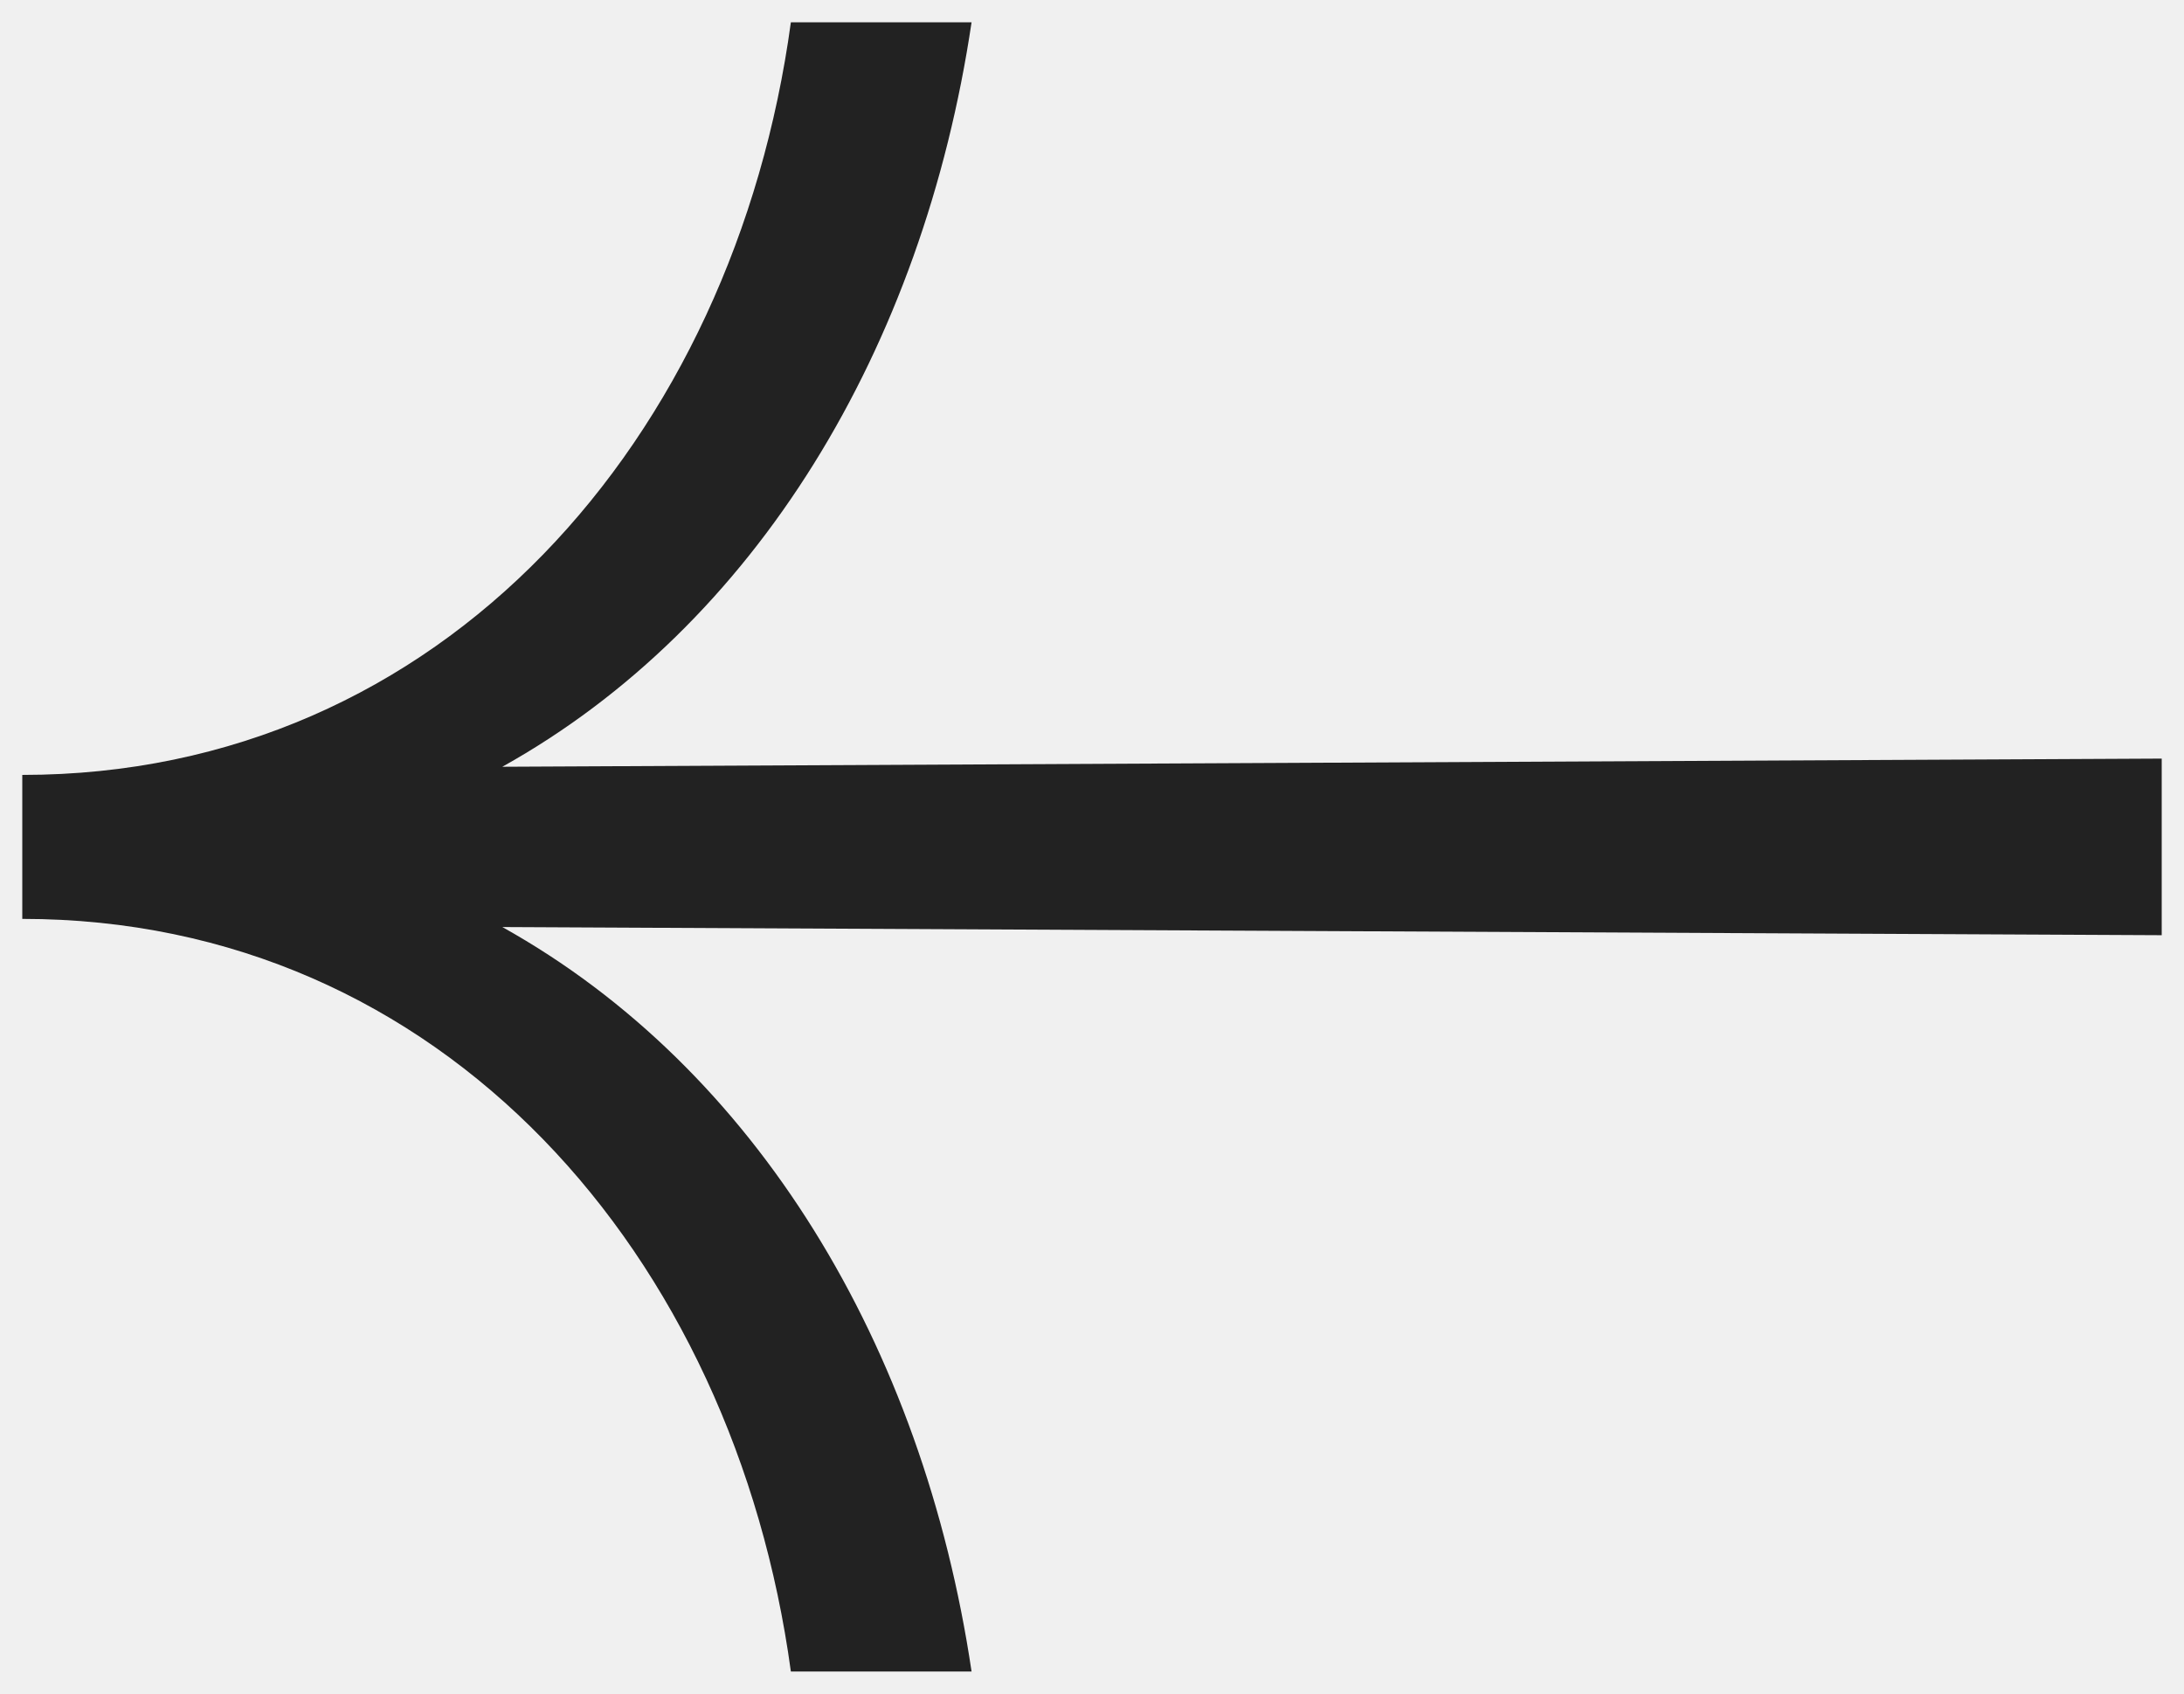
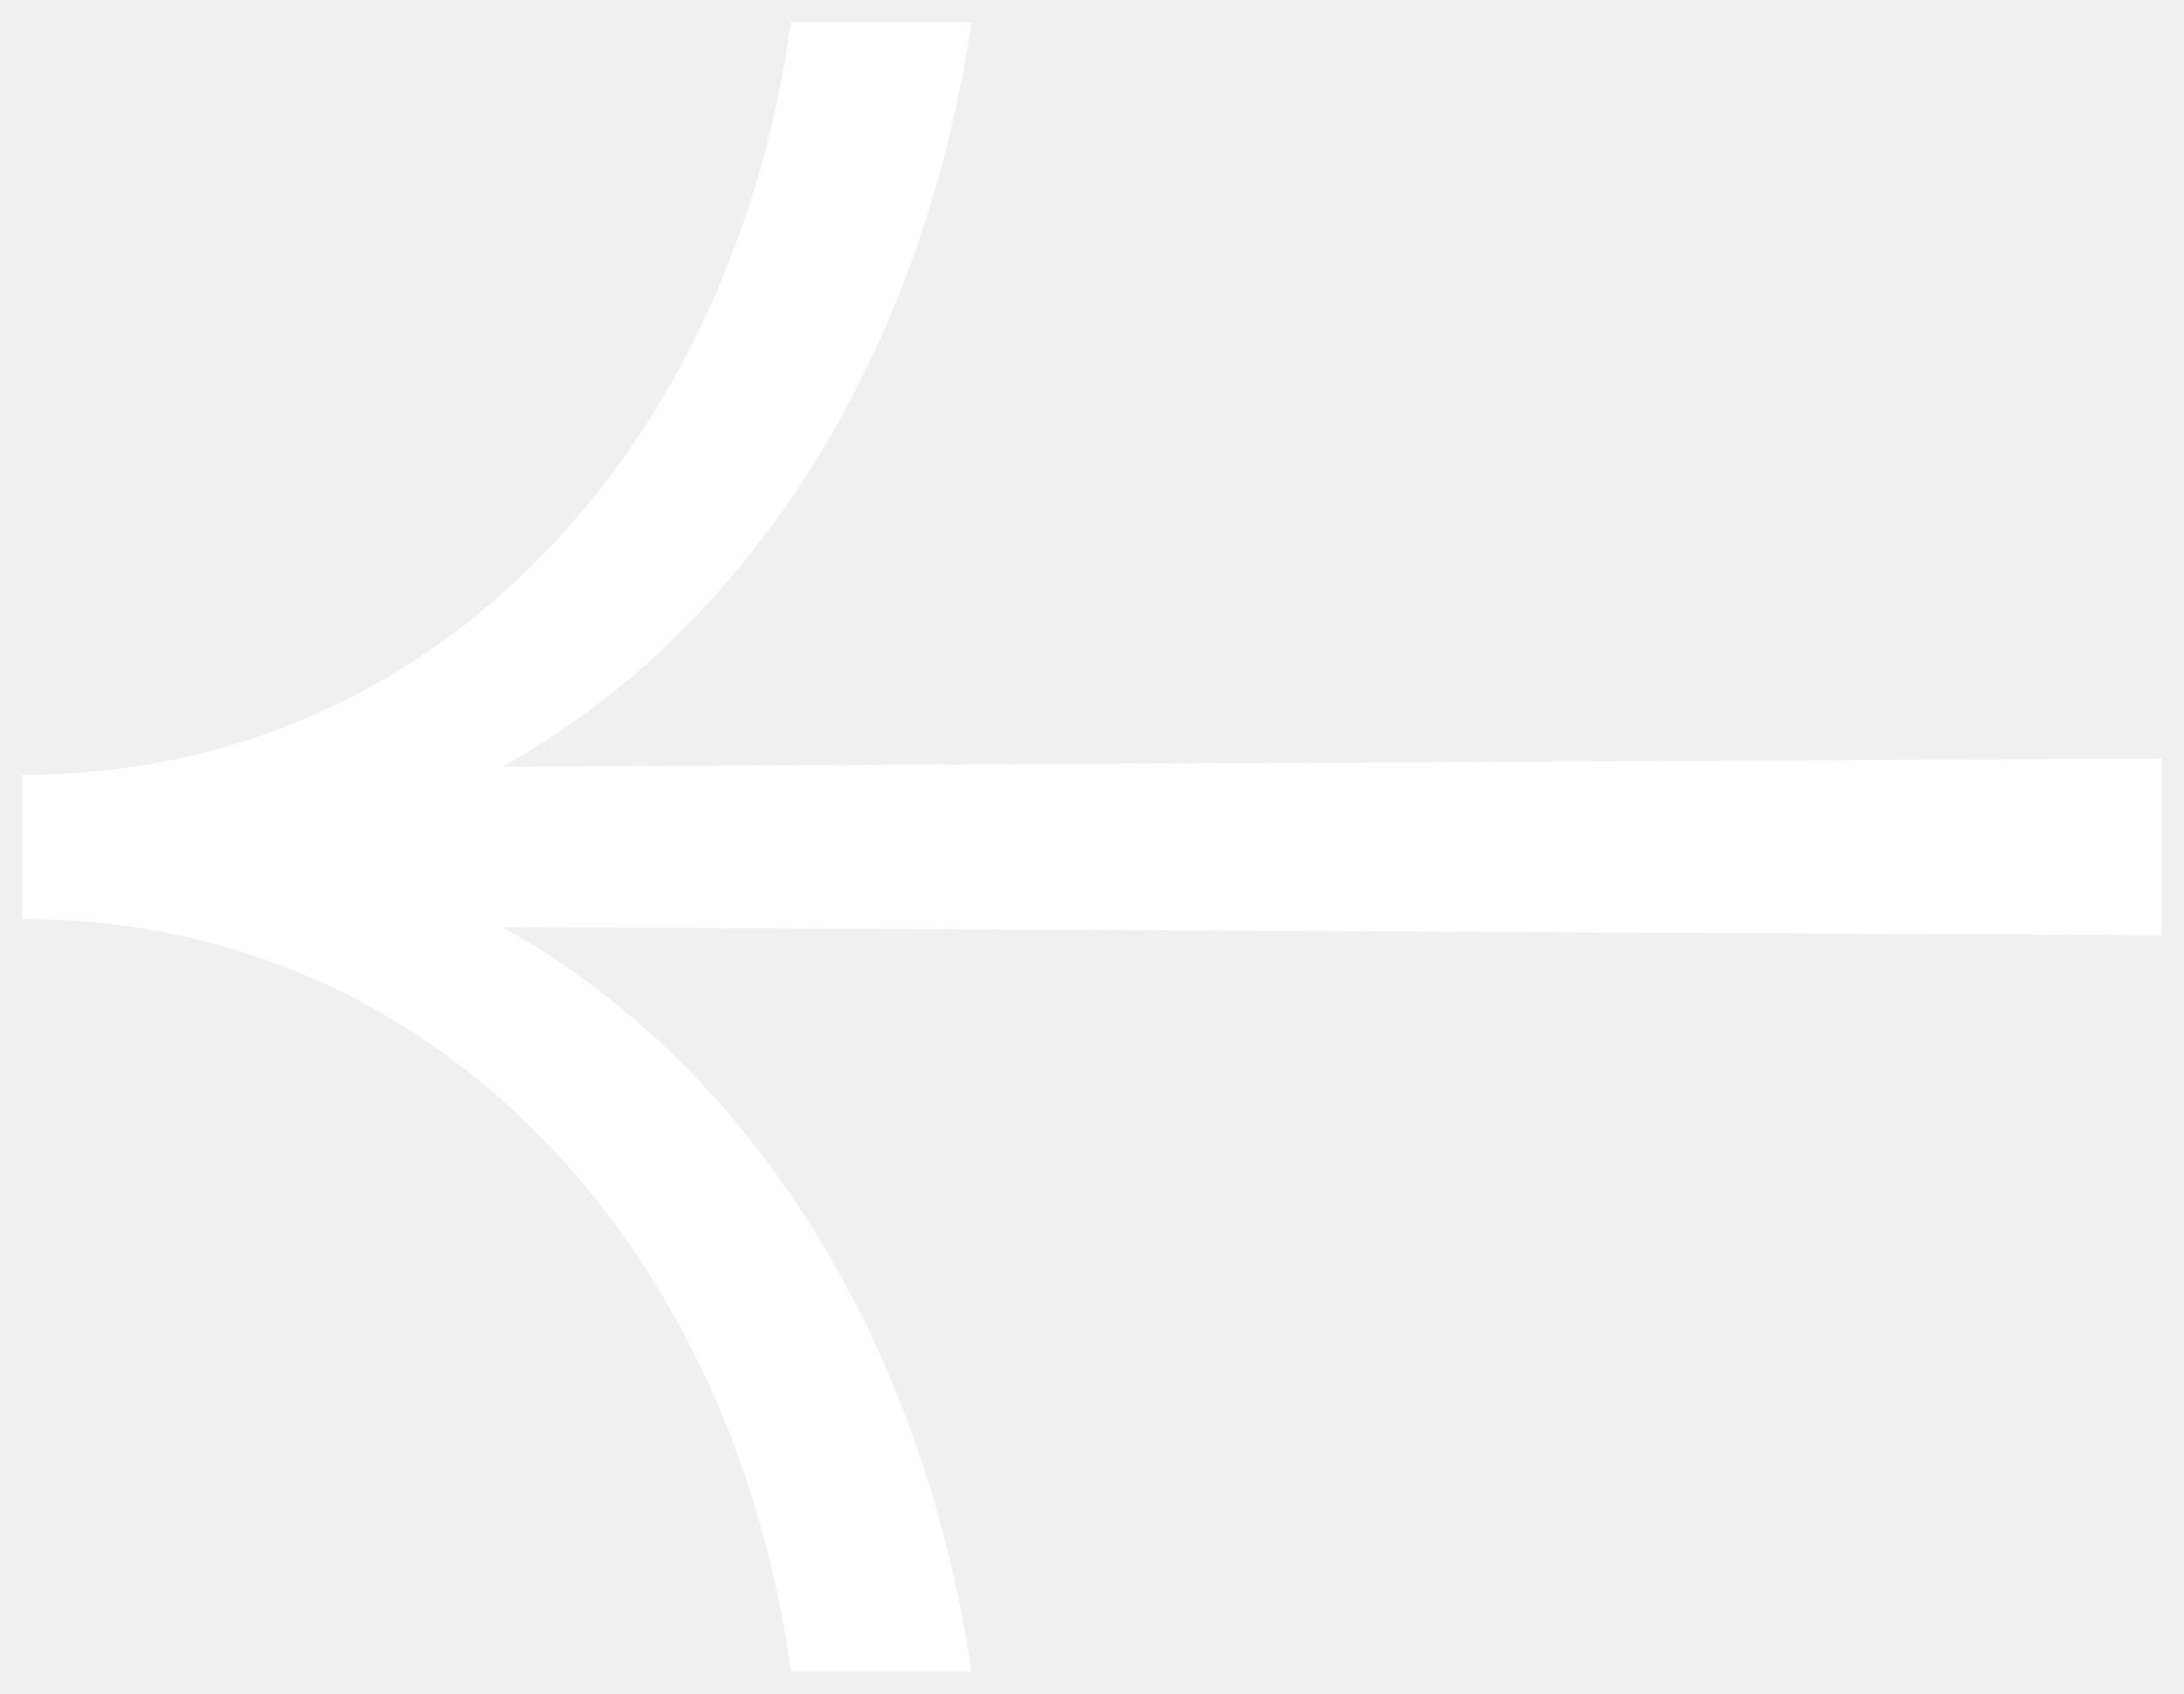
- <svg xmlns="http://www.w3.org/2000/svg" width="49" height="38" viewBox="0 0 49 38" fill="#222222">
+ <svg xmlns="http://www.w3.org/2000/svg" width="49" height="38" viewBox="0 0 49 38" fill="#ffffff">
  <g clip-path="url(#clip0_114_2)">
    <path d="M17.744 37.5H21.798C20.709 30.185 16.958 23.968 11.27 20.798L48.5 20.981L48.5 17.019L11.27 17.202C16.958 14.032 20.709 7.815 21.798 0.5L17.744 0.5C16.474 9.826 9.939 17.385 0.5 17.385V20.615C9.939 20.615 16.474 28.174 17.744 37.5Z" />
  </g>
  <defs>
    <clipPath id="clip0_114_2">
      <rect width="37" height="48" fill="white" transform="translate(48.5 0.5) rotate(90)" />
    </clipPath>
  </defs>
</svg>
